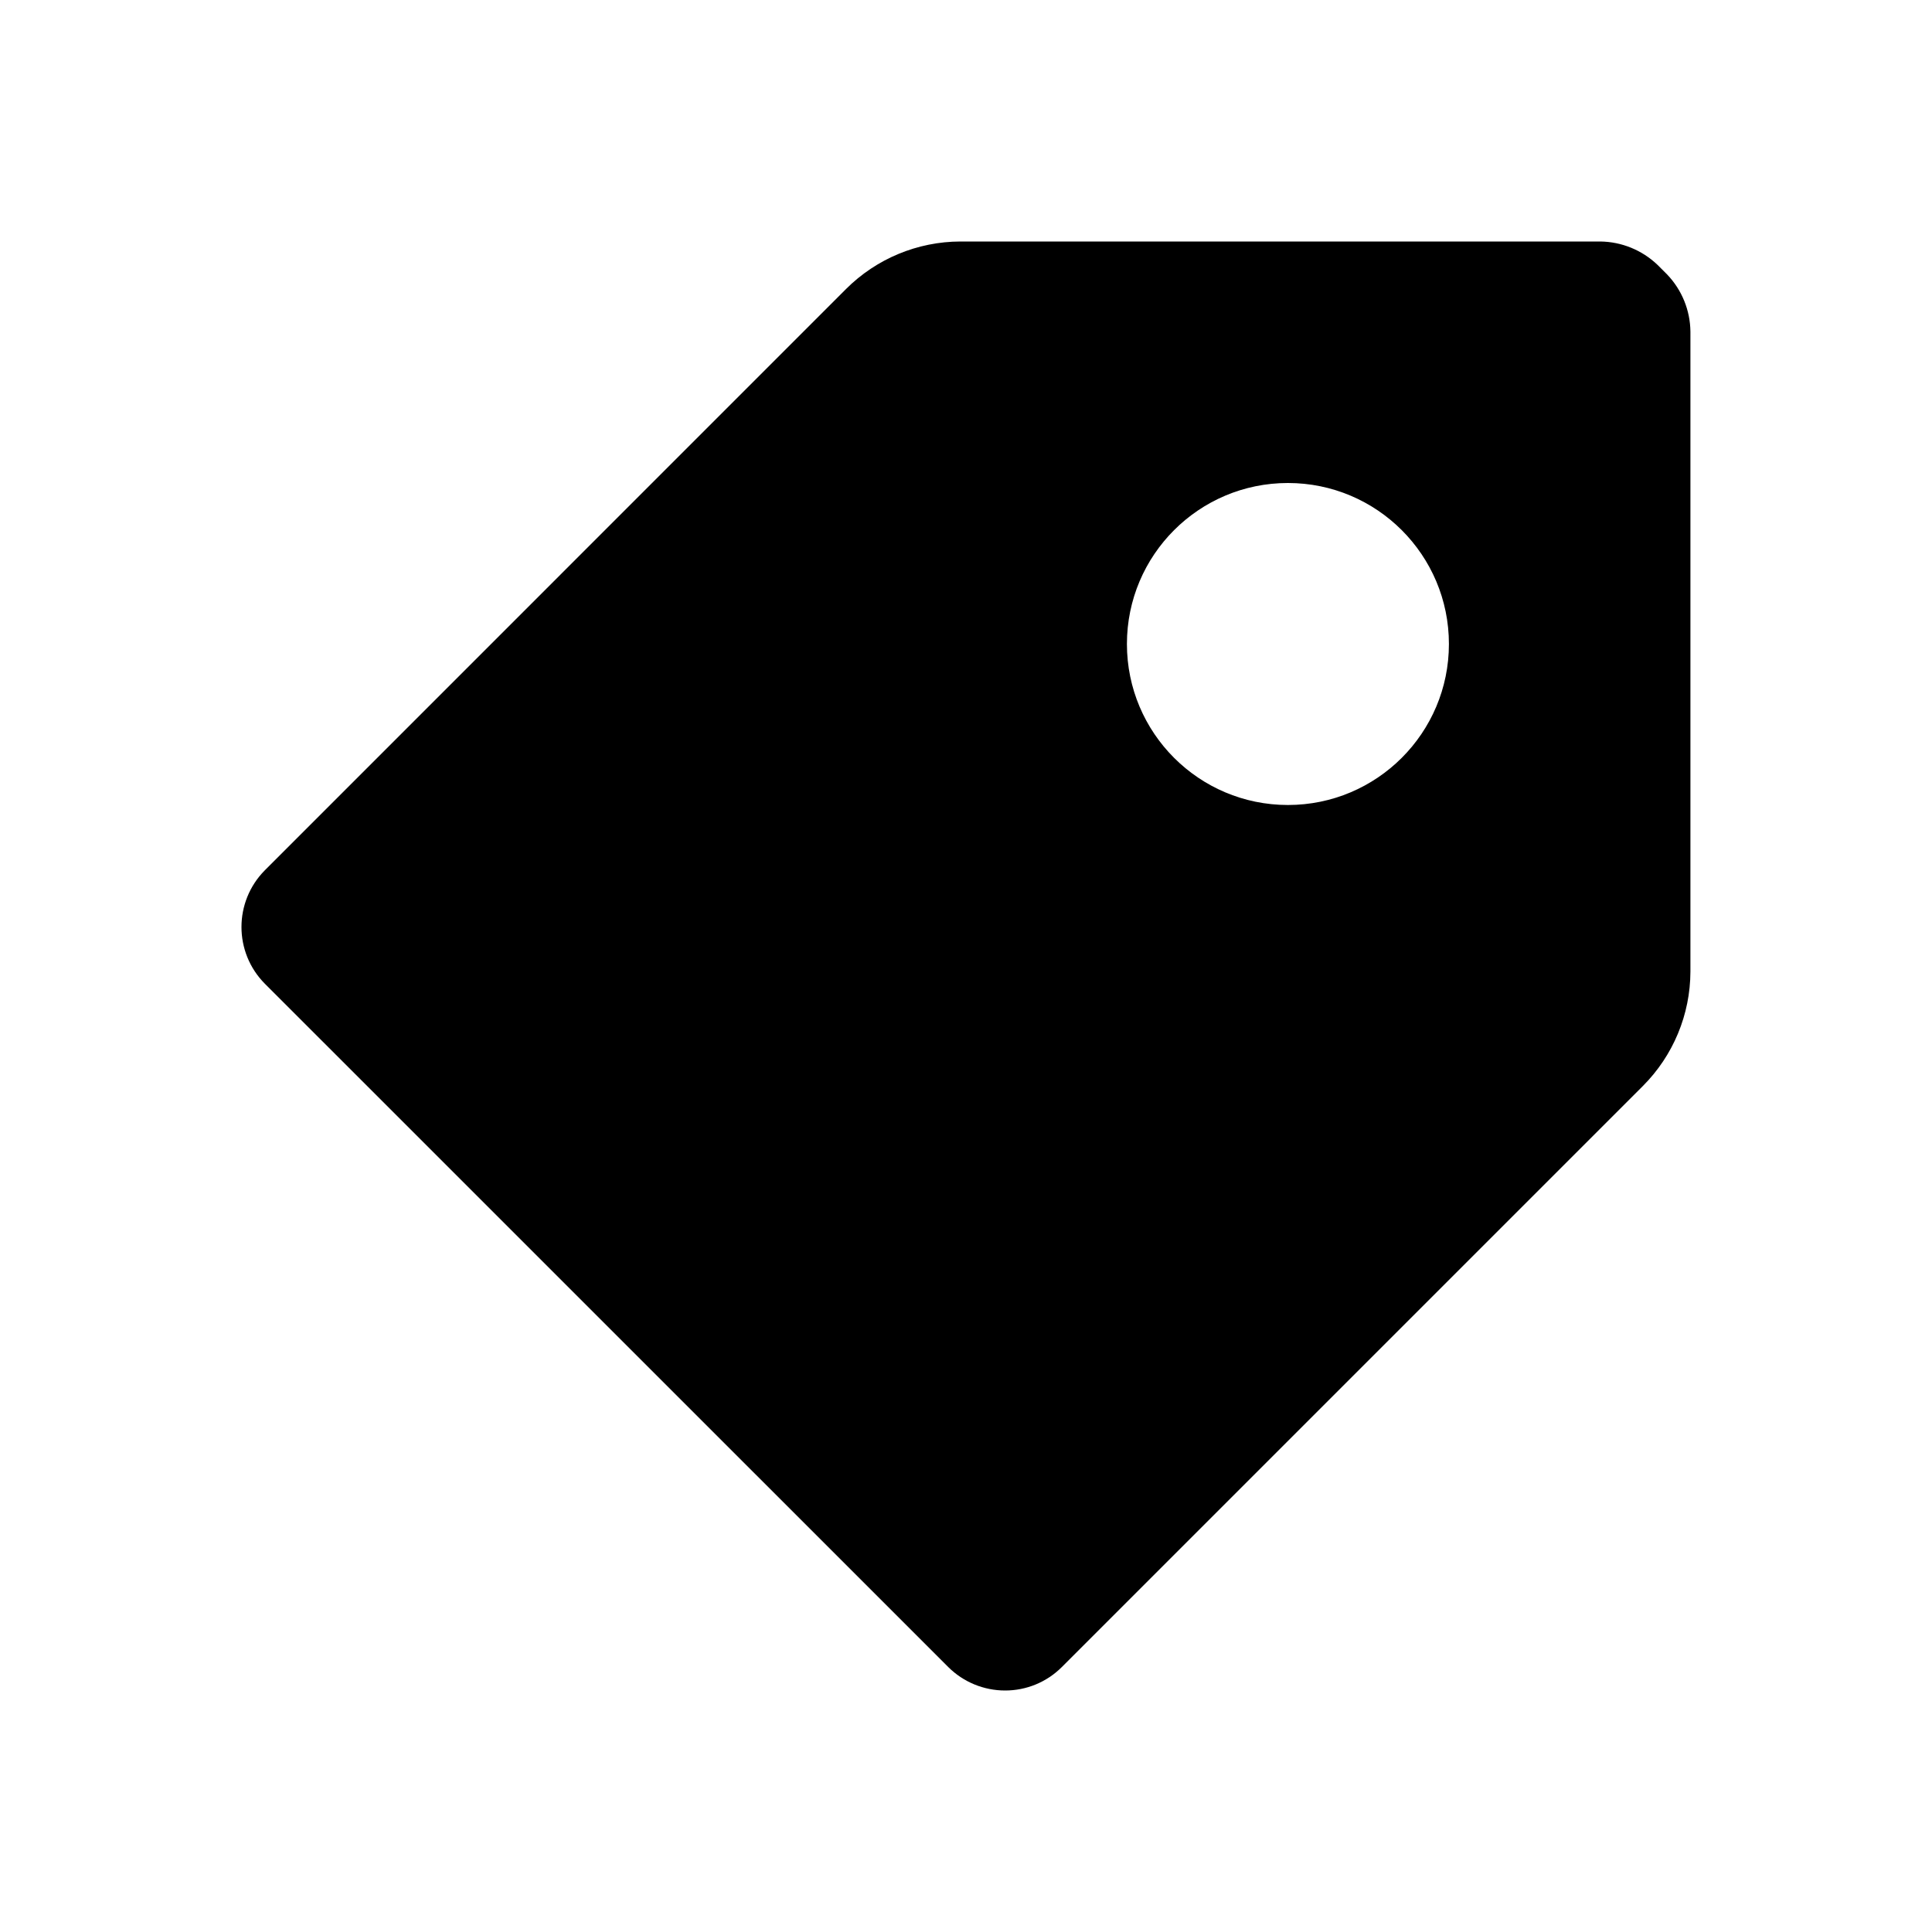
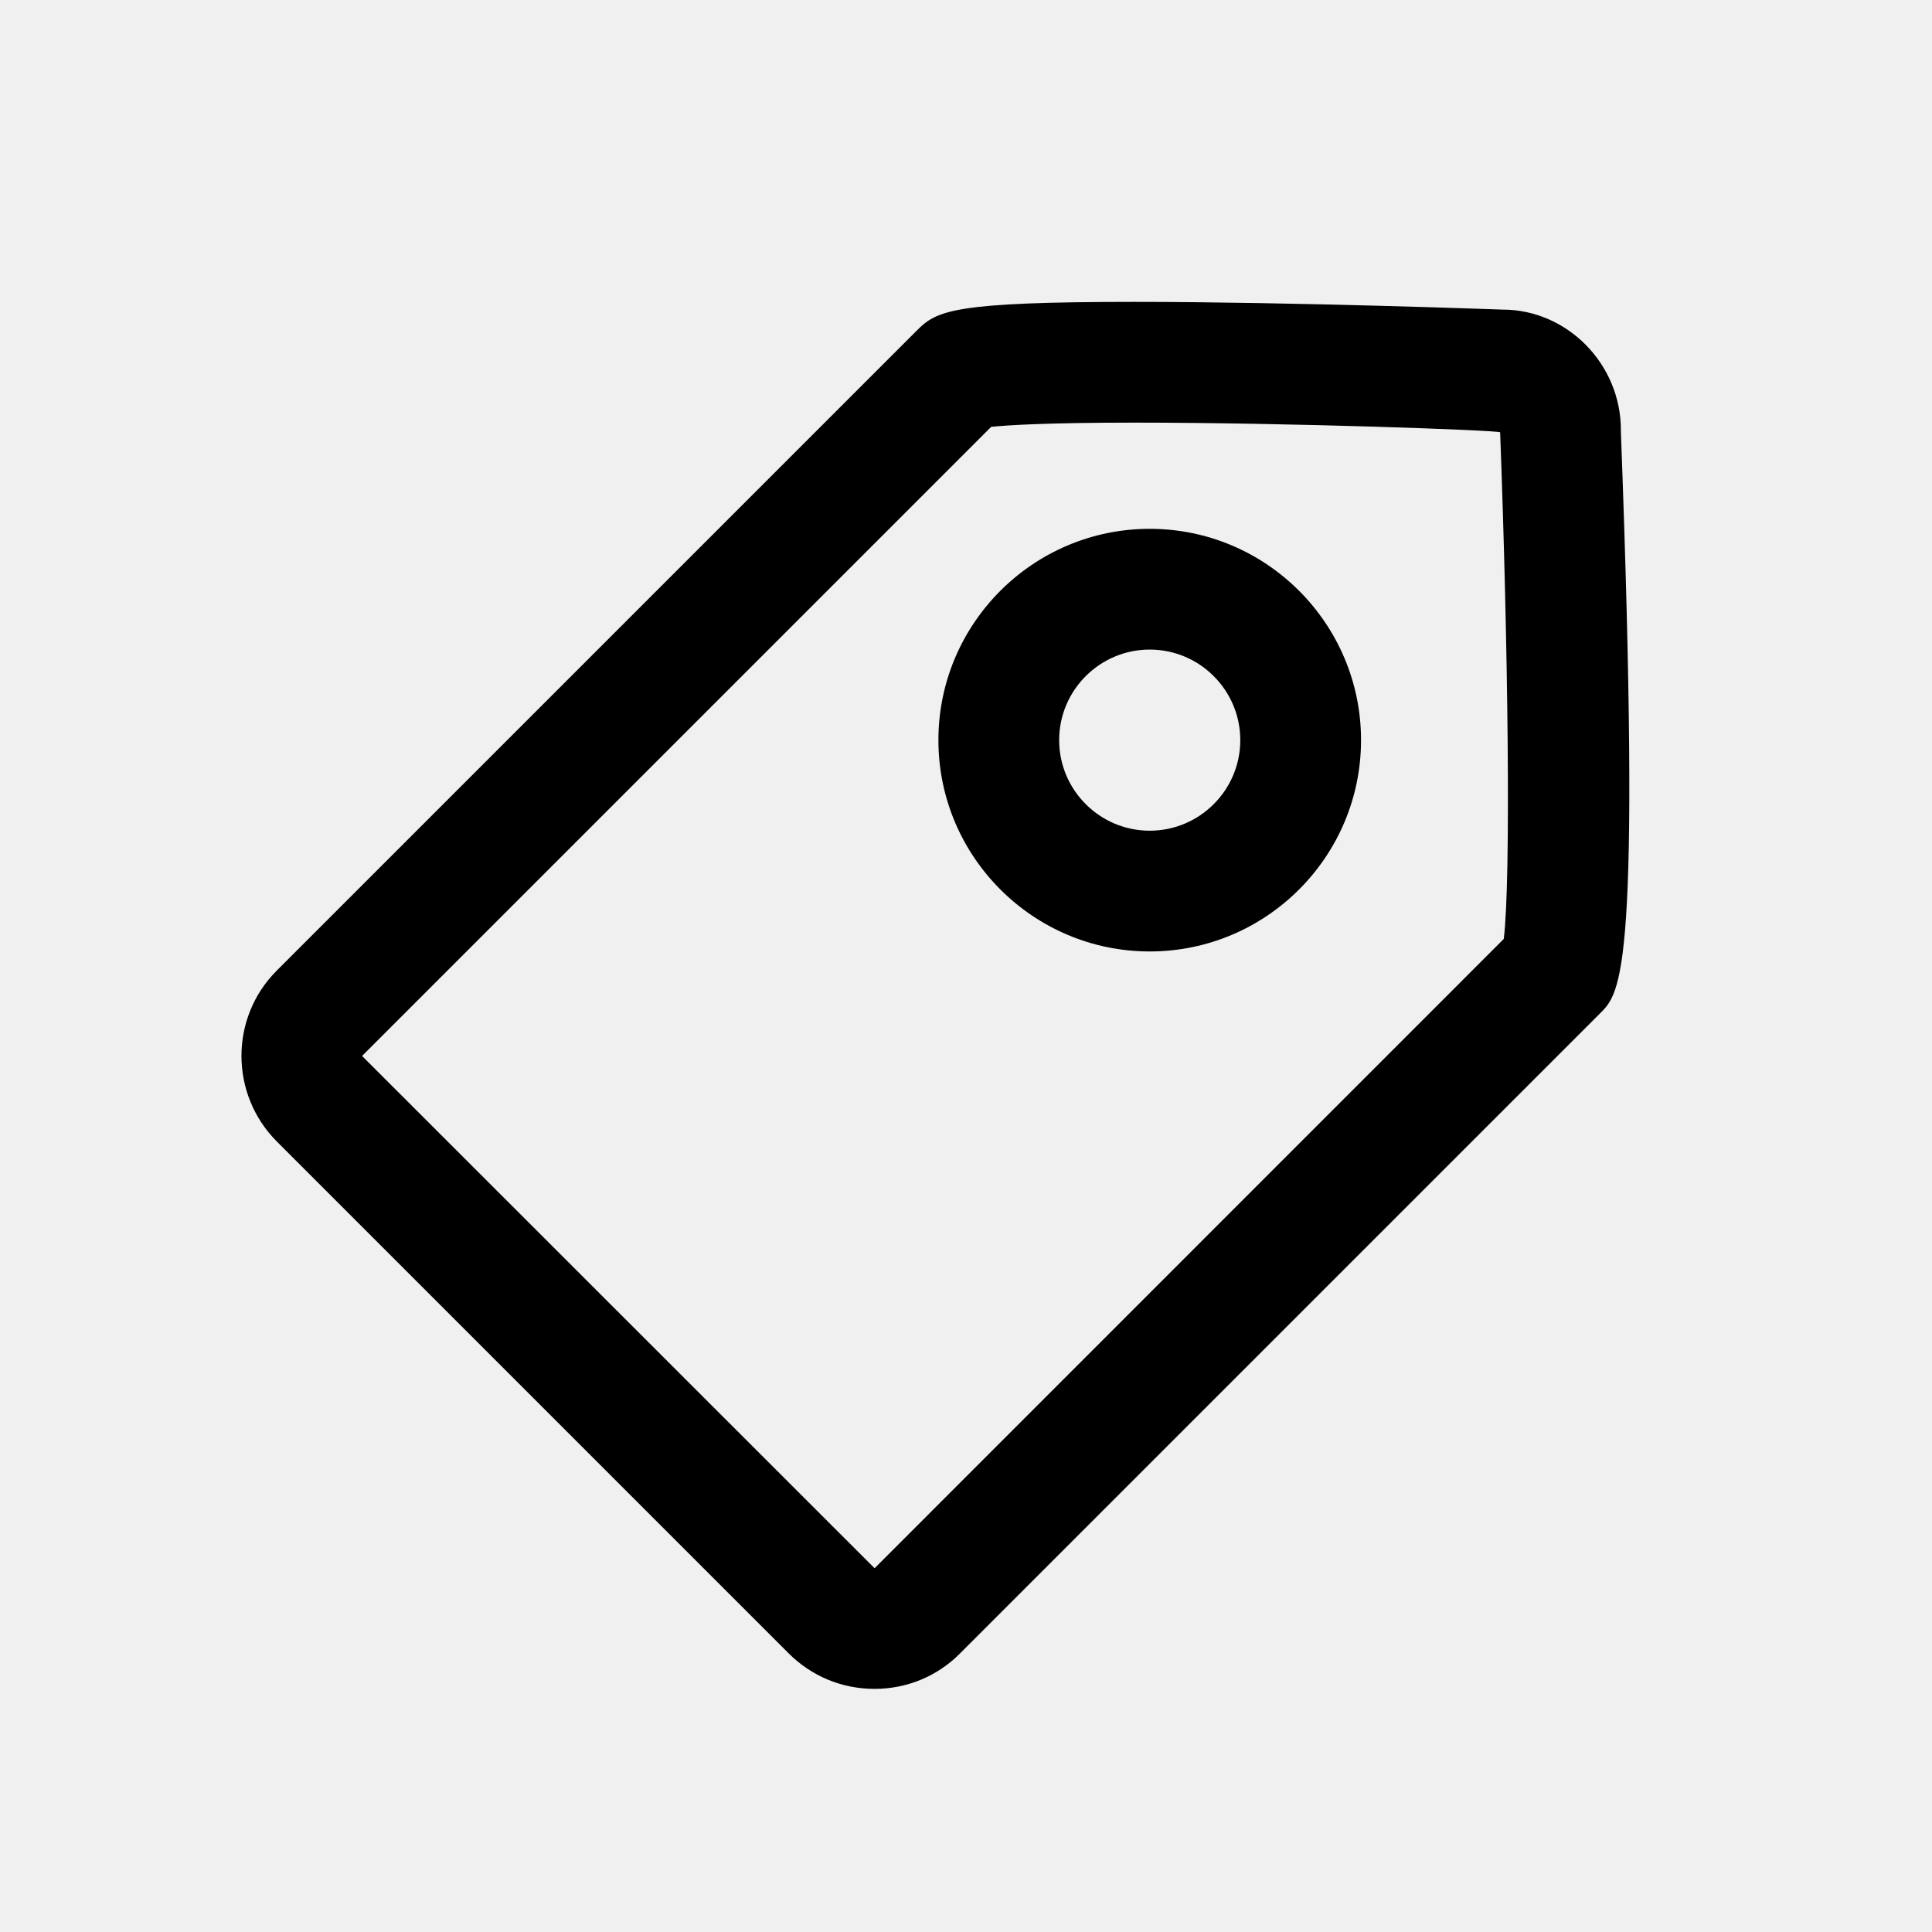
- <svg xmlns="http://www.w3.org/2000/svg" t="1601127630742" class="icon" viewBox="0 0 1024 1024" version="1.1" p-id="3302" width="200" height="200">
+ <svg xmlns="http://www.w3.org/2000/svg" t="1601222747094" class="icon" viewBox="0 0 1024 1024" version="1.1" p-id="3270" width="200" height="200">
  <defs>
    <style type="text/css" />
  </defs>
-   <path d="M0 0h1024v1024H0z" fill="#FFFFFF" p-id="3303" />
-   <path d="M532.693 896a42.667 42.667 0 0 1-30.08-12.416L140.373 521.387a42.667 42.667 0 0 1 0-60.117l308.053-308.096A86.059 86.059 0 0 1 509.013 128h339.2a44.672 44.672 0 0 1 30.293 12.373l5.163 5.163a44.459 44.459 0 0 1 12.288 30.251v339.2a86.059 86.059 0 0 1-25.173 60.587l-308.053 308.053a42.368 42.368 0 0 1-30.037 12.373z m149.931-640a85.333 85.333 0 1 0 85.333 85.333 85.333 85.333 0 0 0-85.333-85.333z" p-id="3304" />
+   <path d="M796.992 497.696l-333.376 333.44h-0.128L191.904 559.68l333.44-333.44C533.472 225.408 553.6 224 601.28 224c82.24 0 191.68 4 193.824 5.12 4.16 111.296 5.824 236.896 1.92 268.576m62.08-269.76c0-35.2-28.64-63.84-62.656-63.84h-0.064C795.296 164.064 684.704 160 601.28 160c-96.16 0-104.8 4.64-115.2 15.04L146.656 514.464c-24.96 24.96-24.896 65.6 0.16 90.656l271.232 271.232c12.16 12.128 28.256 18.784 45.44 18.784 17.152 0 33.184-6.624 45.184-18.624l339.424-339.424c11.2-11.2 21.76-21.76 10.976-309.152" p-id="3271" />
+   <path d="M609.376 440.288c-26.464 0-48-21.536-48-48s21.536-48 48-48 48 21.536 48 48-21.536 48-48 48m0-160c-61.76 0-112 50.24-112 112s50.24 112 112 112 112-50.24 112-112-50.24-112-112-112" p-id="3272" />
</svg>
